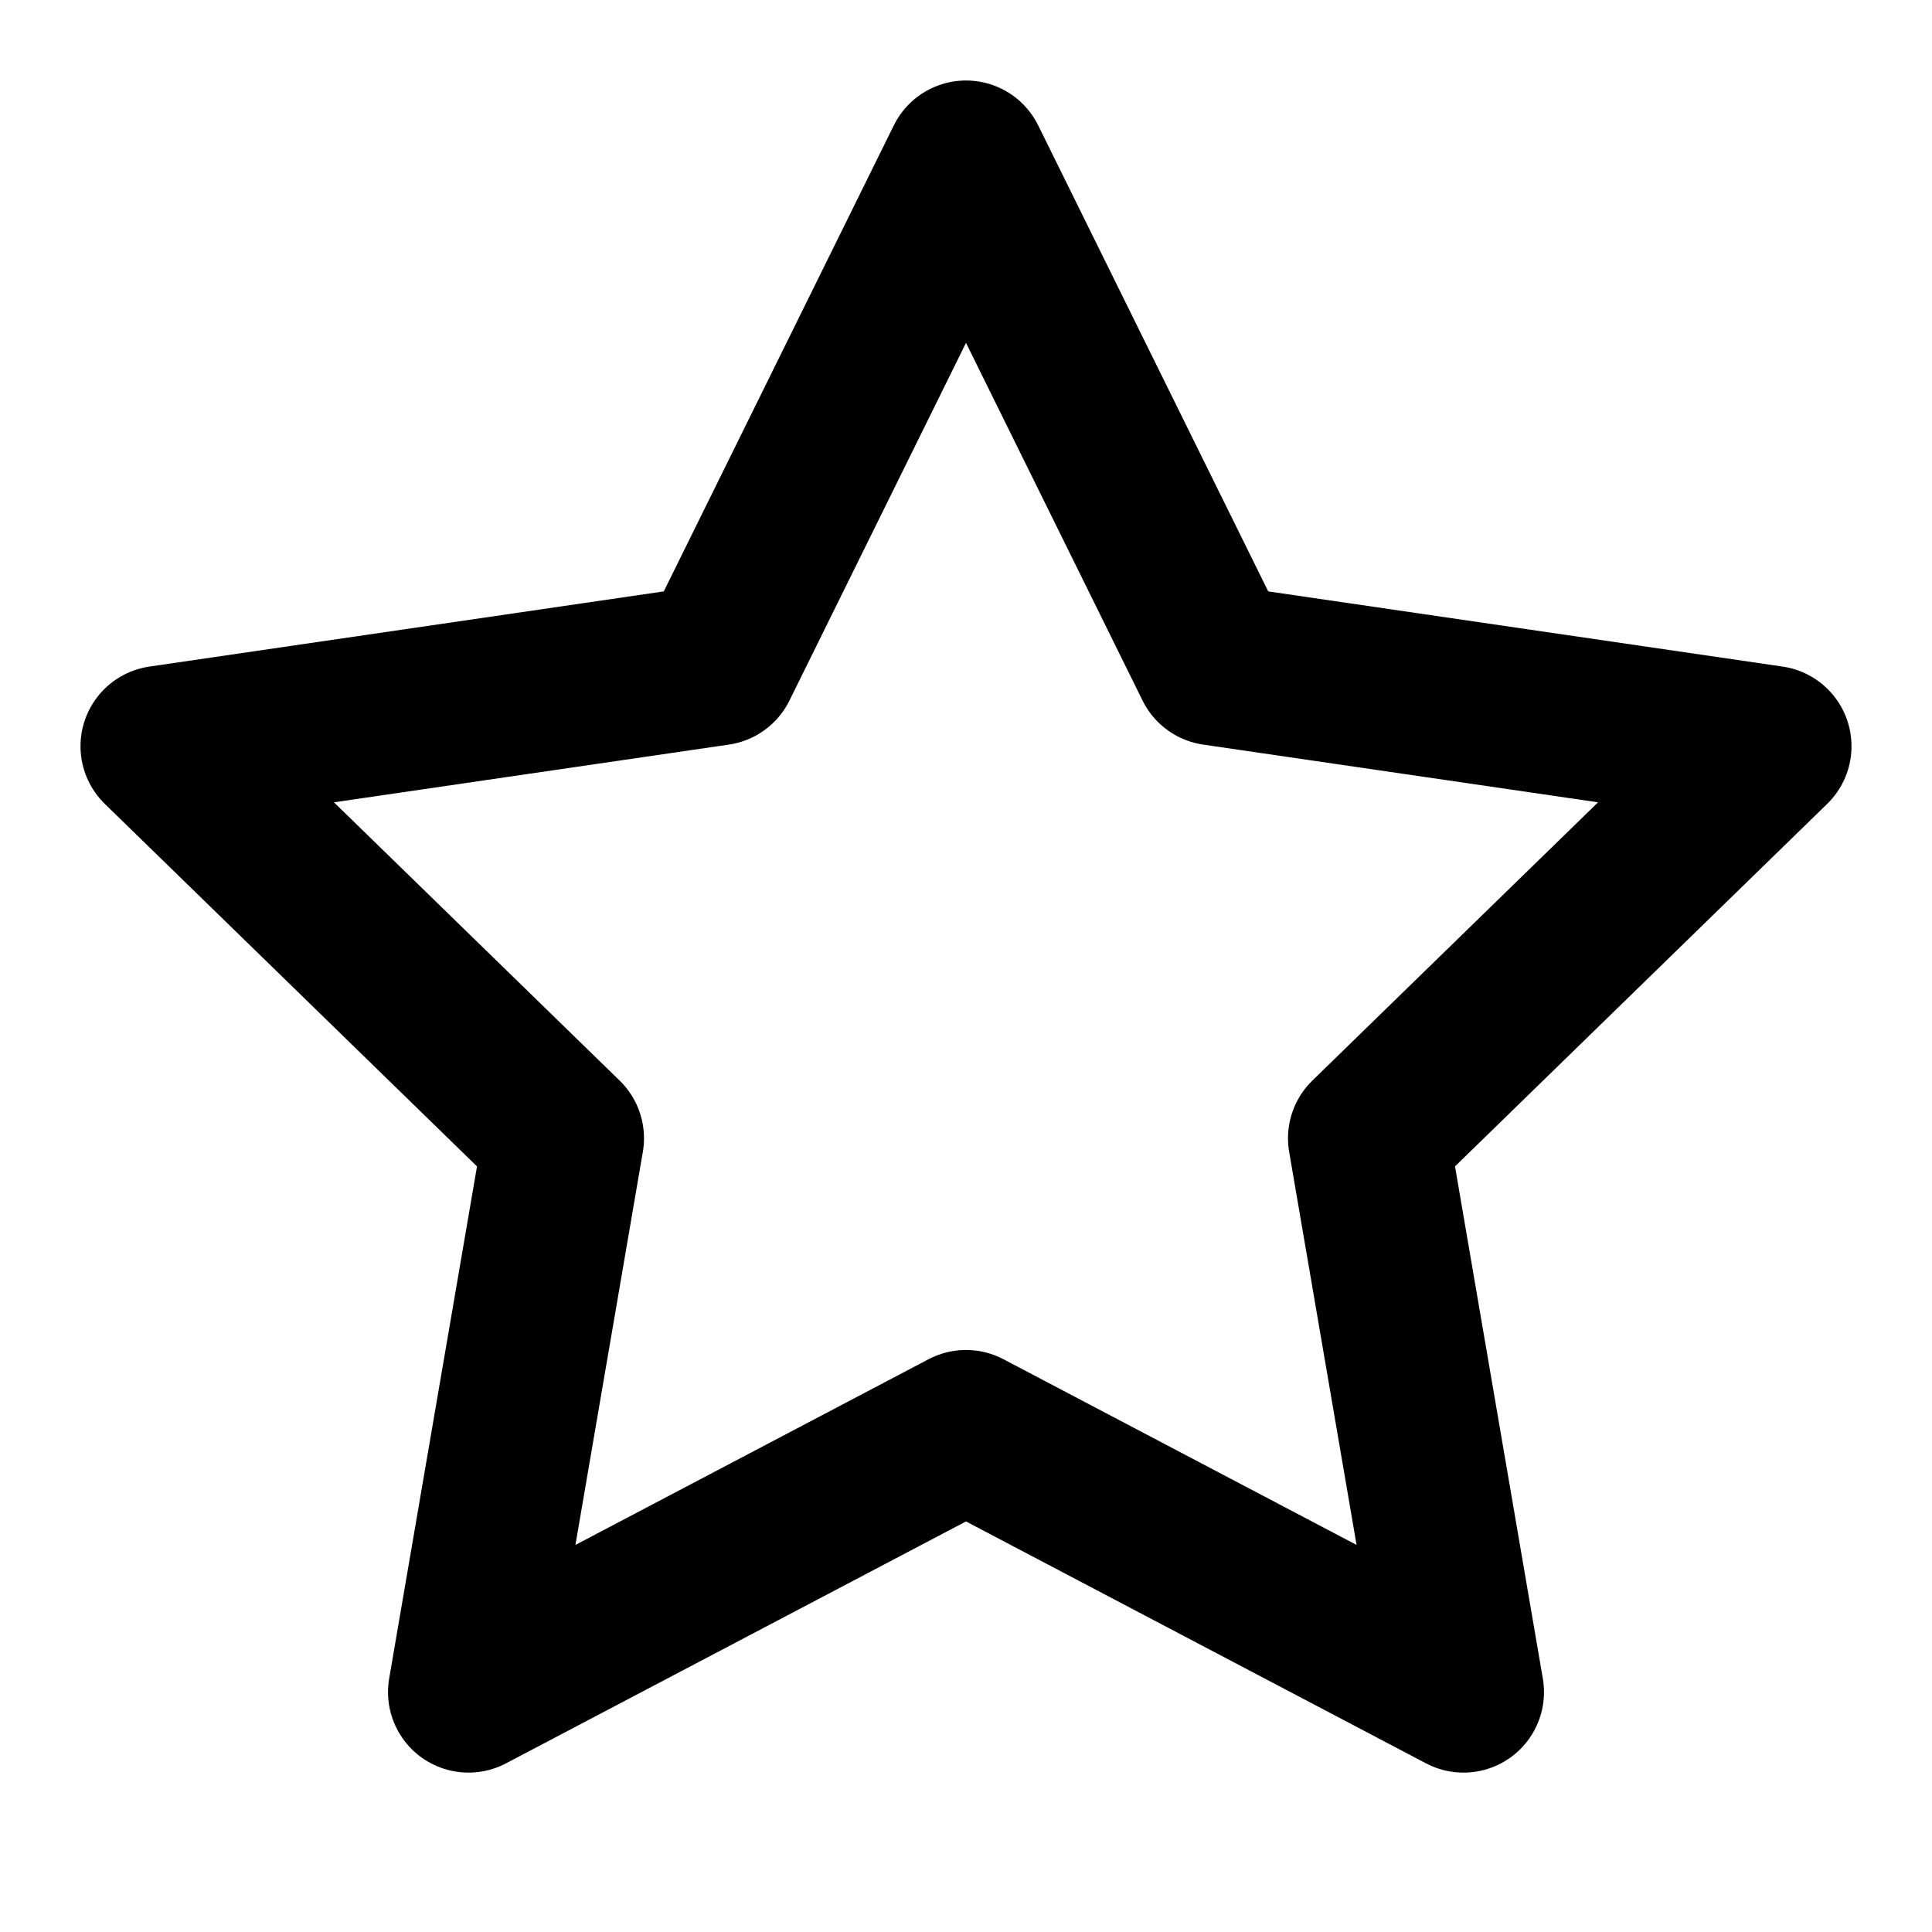
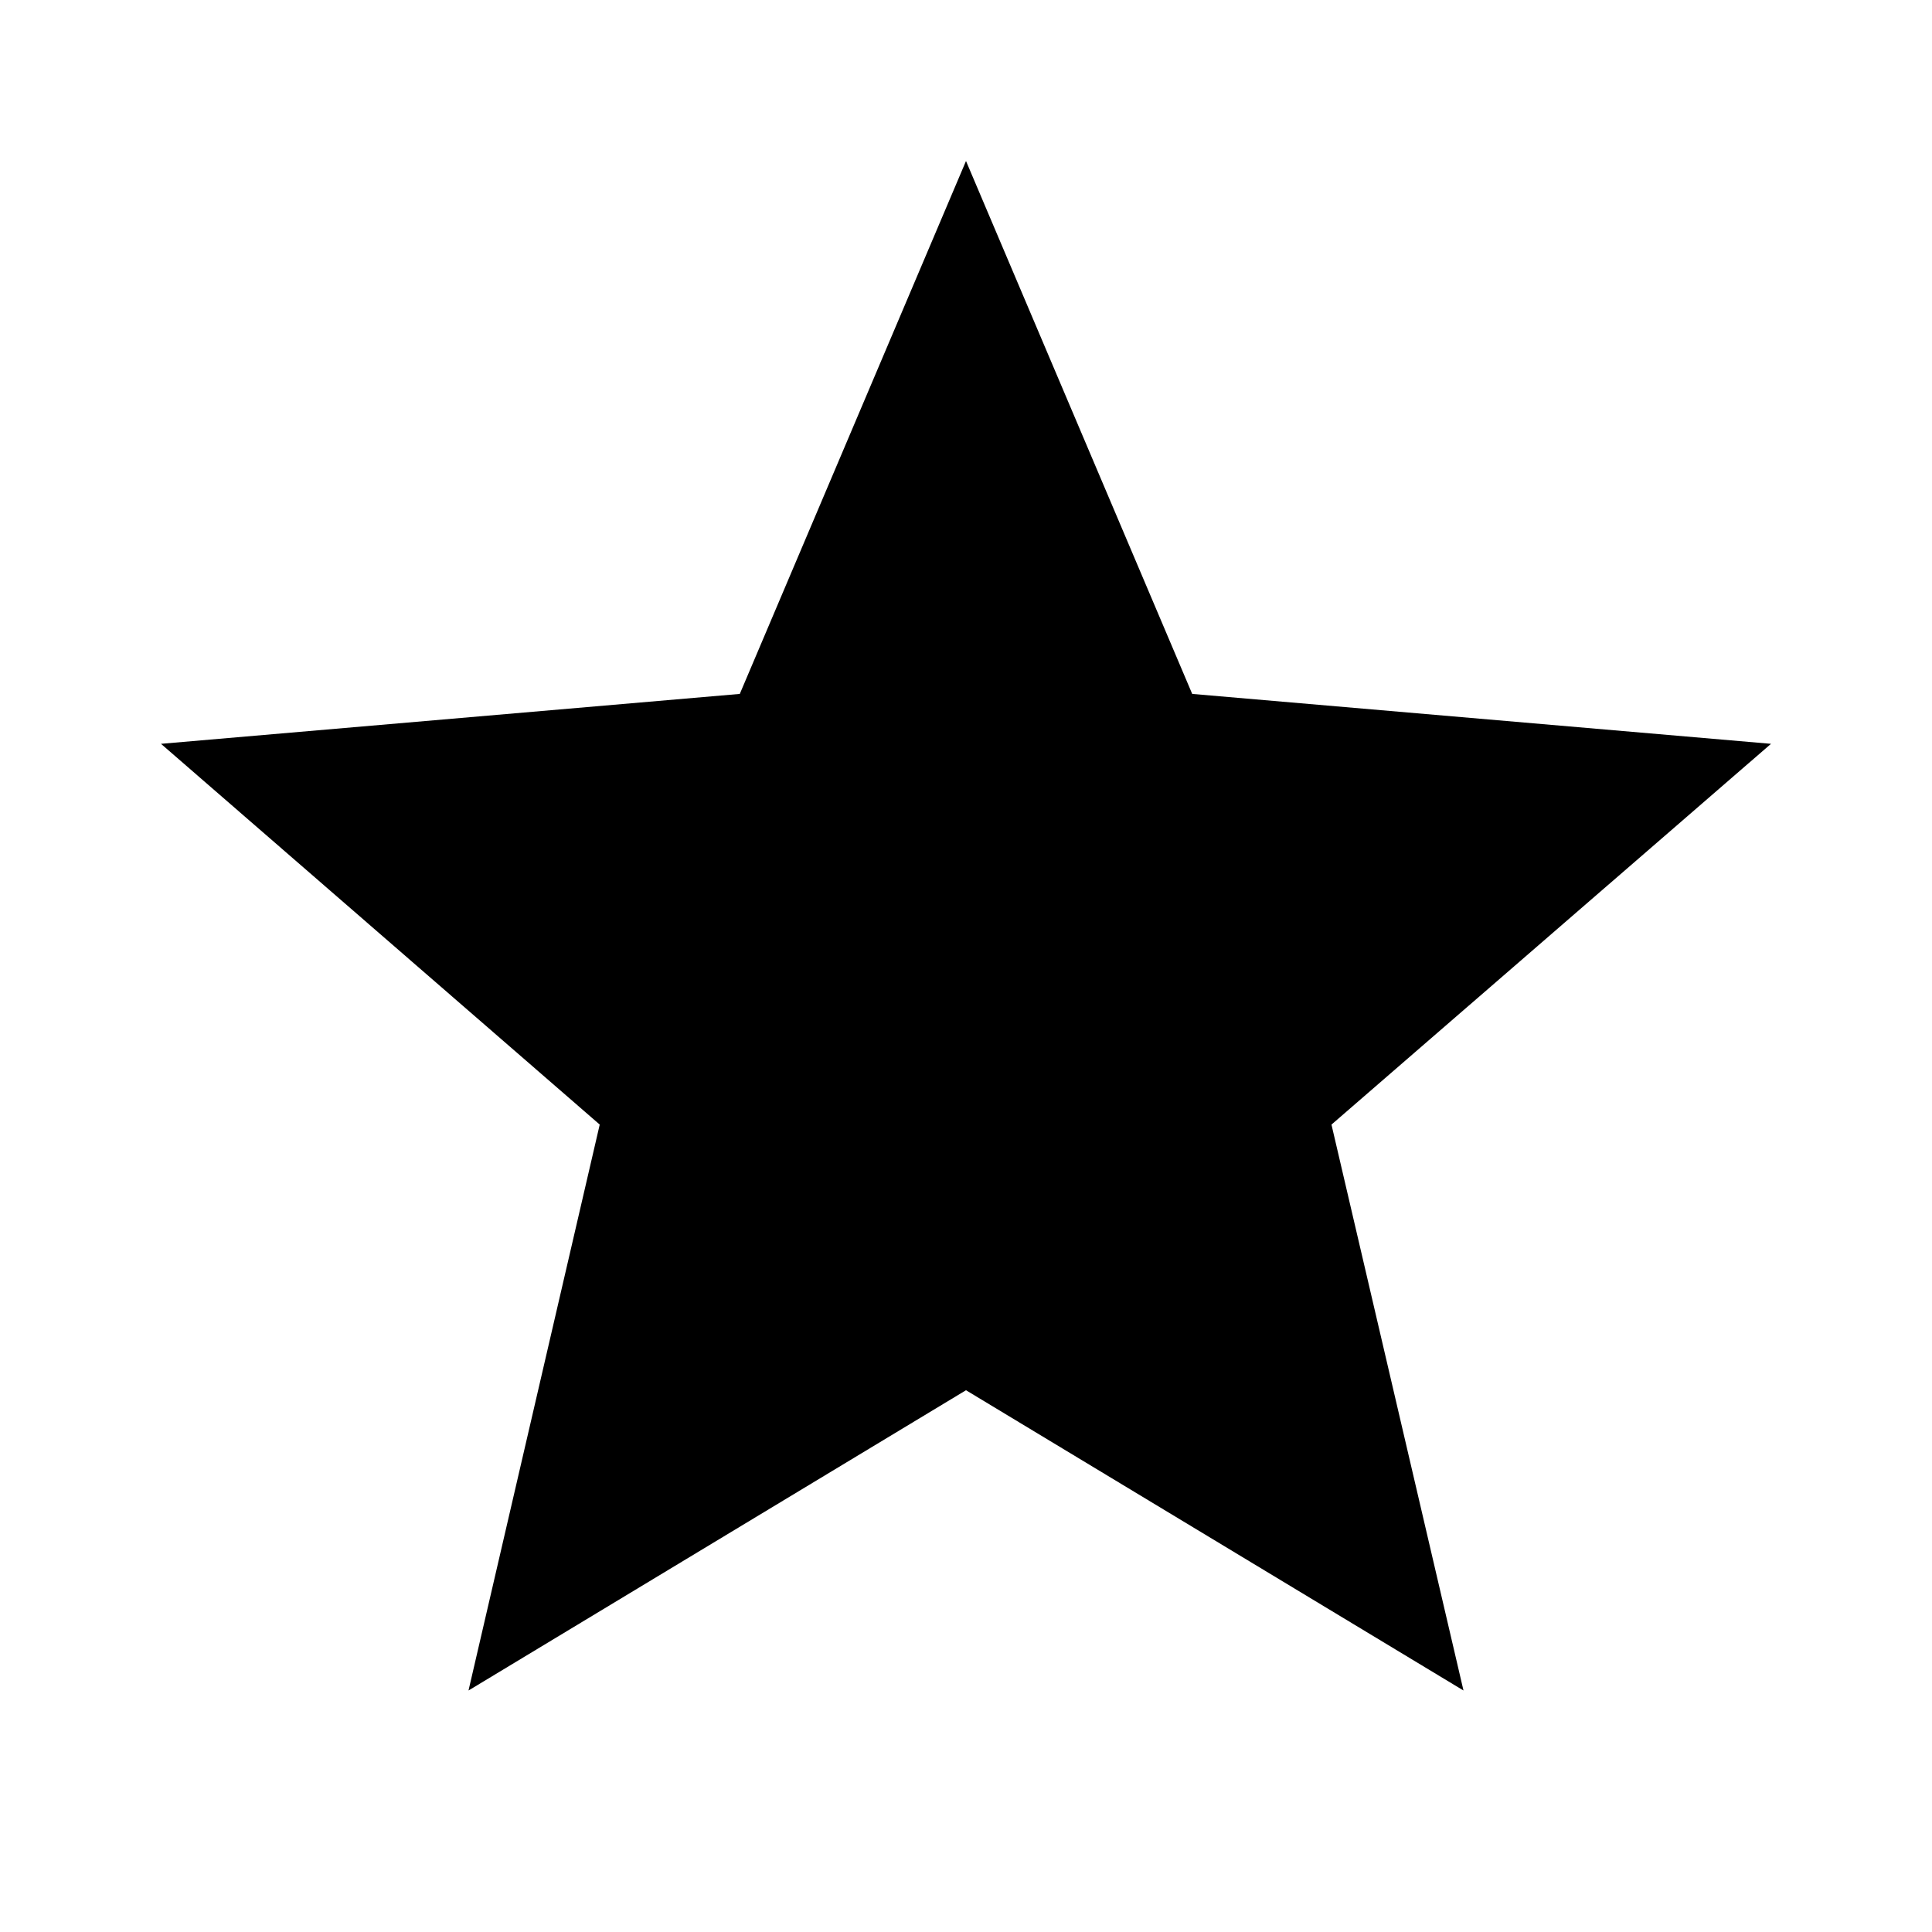
- <svg xmlns="http://www.w3.org/2000/svg" width="24" height="24" viewBox="0 0 24 24" fill="none" stroke="currentColor" stroke-width="2" stroke-linecap="round" stroke-linejoin="round" class="feather feather-star">
-   <polygon points="12 2 15.09 8.26 22 9.27 17 14.14 18.18 21.02 12 17.77 5.82 21.02 7 14.14 2 9.27 8.91 8.26 12 2" />
+ <svg xmlns="http://www.w3.org/2000/svg" version="1.1" width="24" height="24" viewBox="0 0 24 24">
+   <path d="M12,17.27L18.18,21L16.54,13.97L22,9.24L14.81,8.62L12,2L9.19,8.62L2,9.24L7.45,13.97L5.82,21L12,17.27Z" />
</svg>
